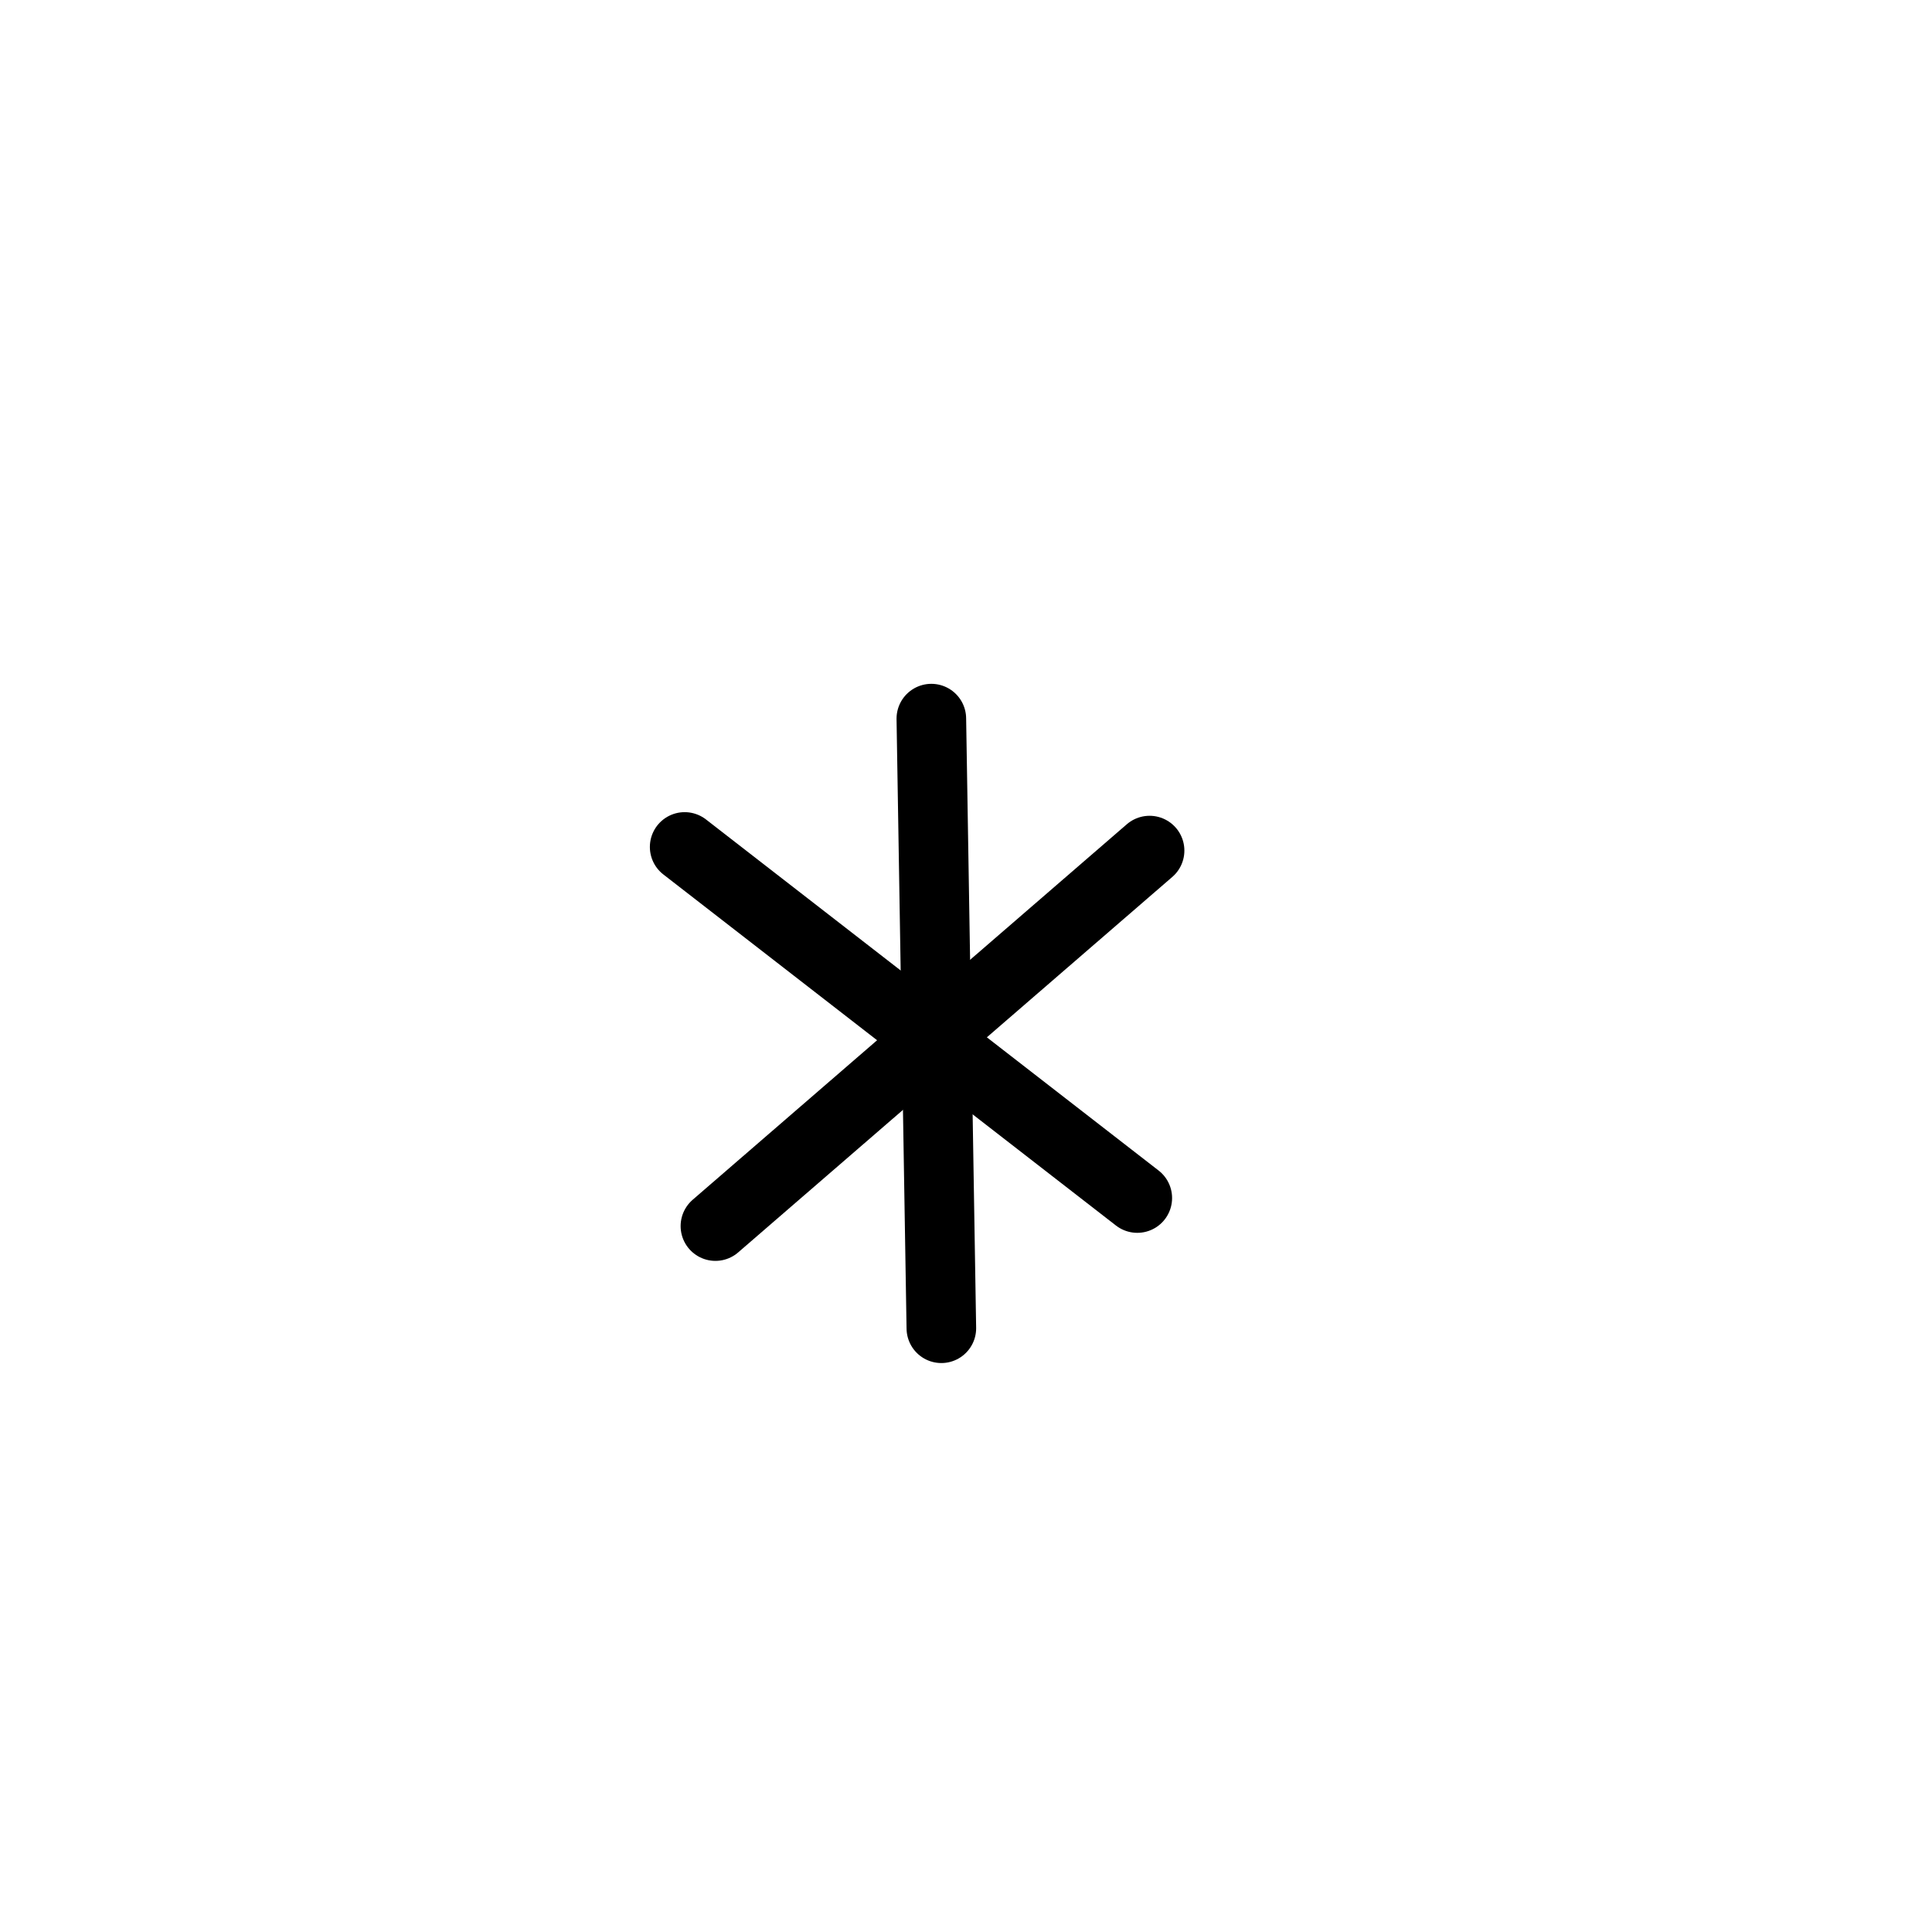
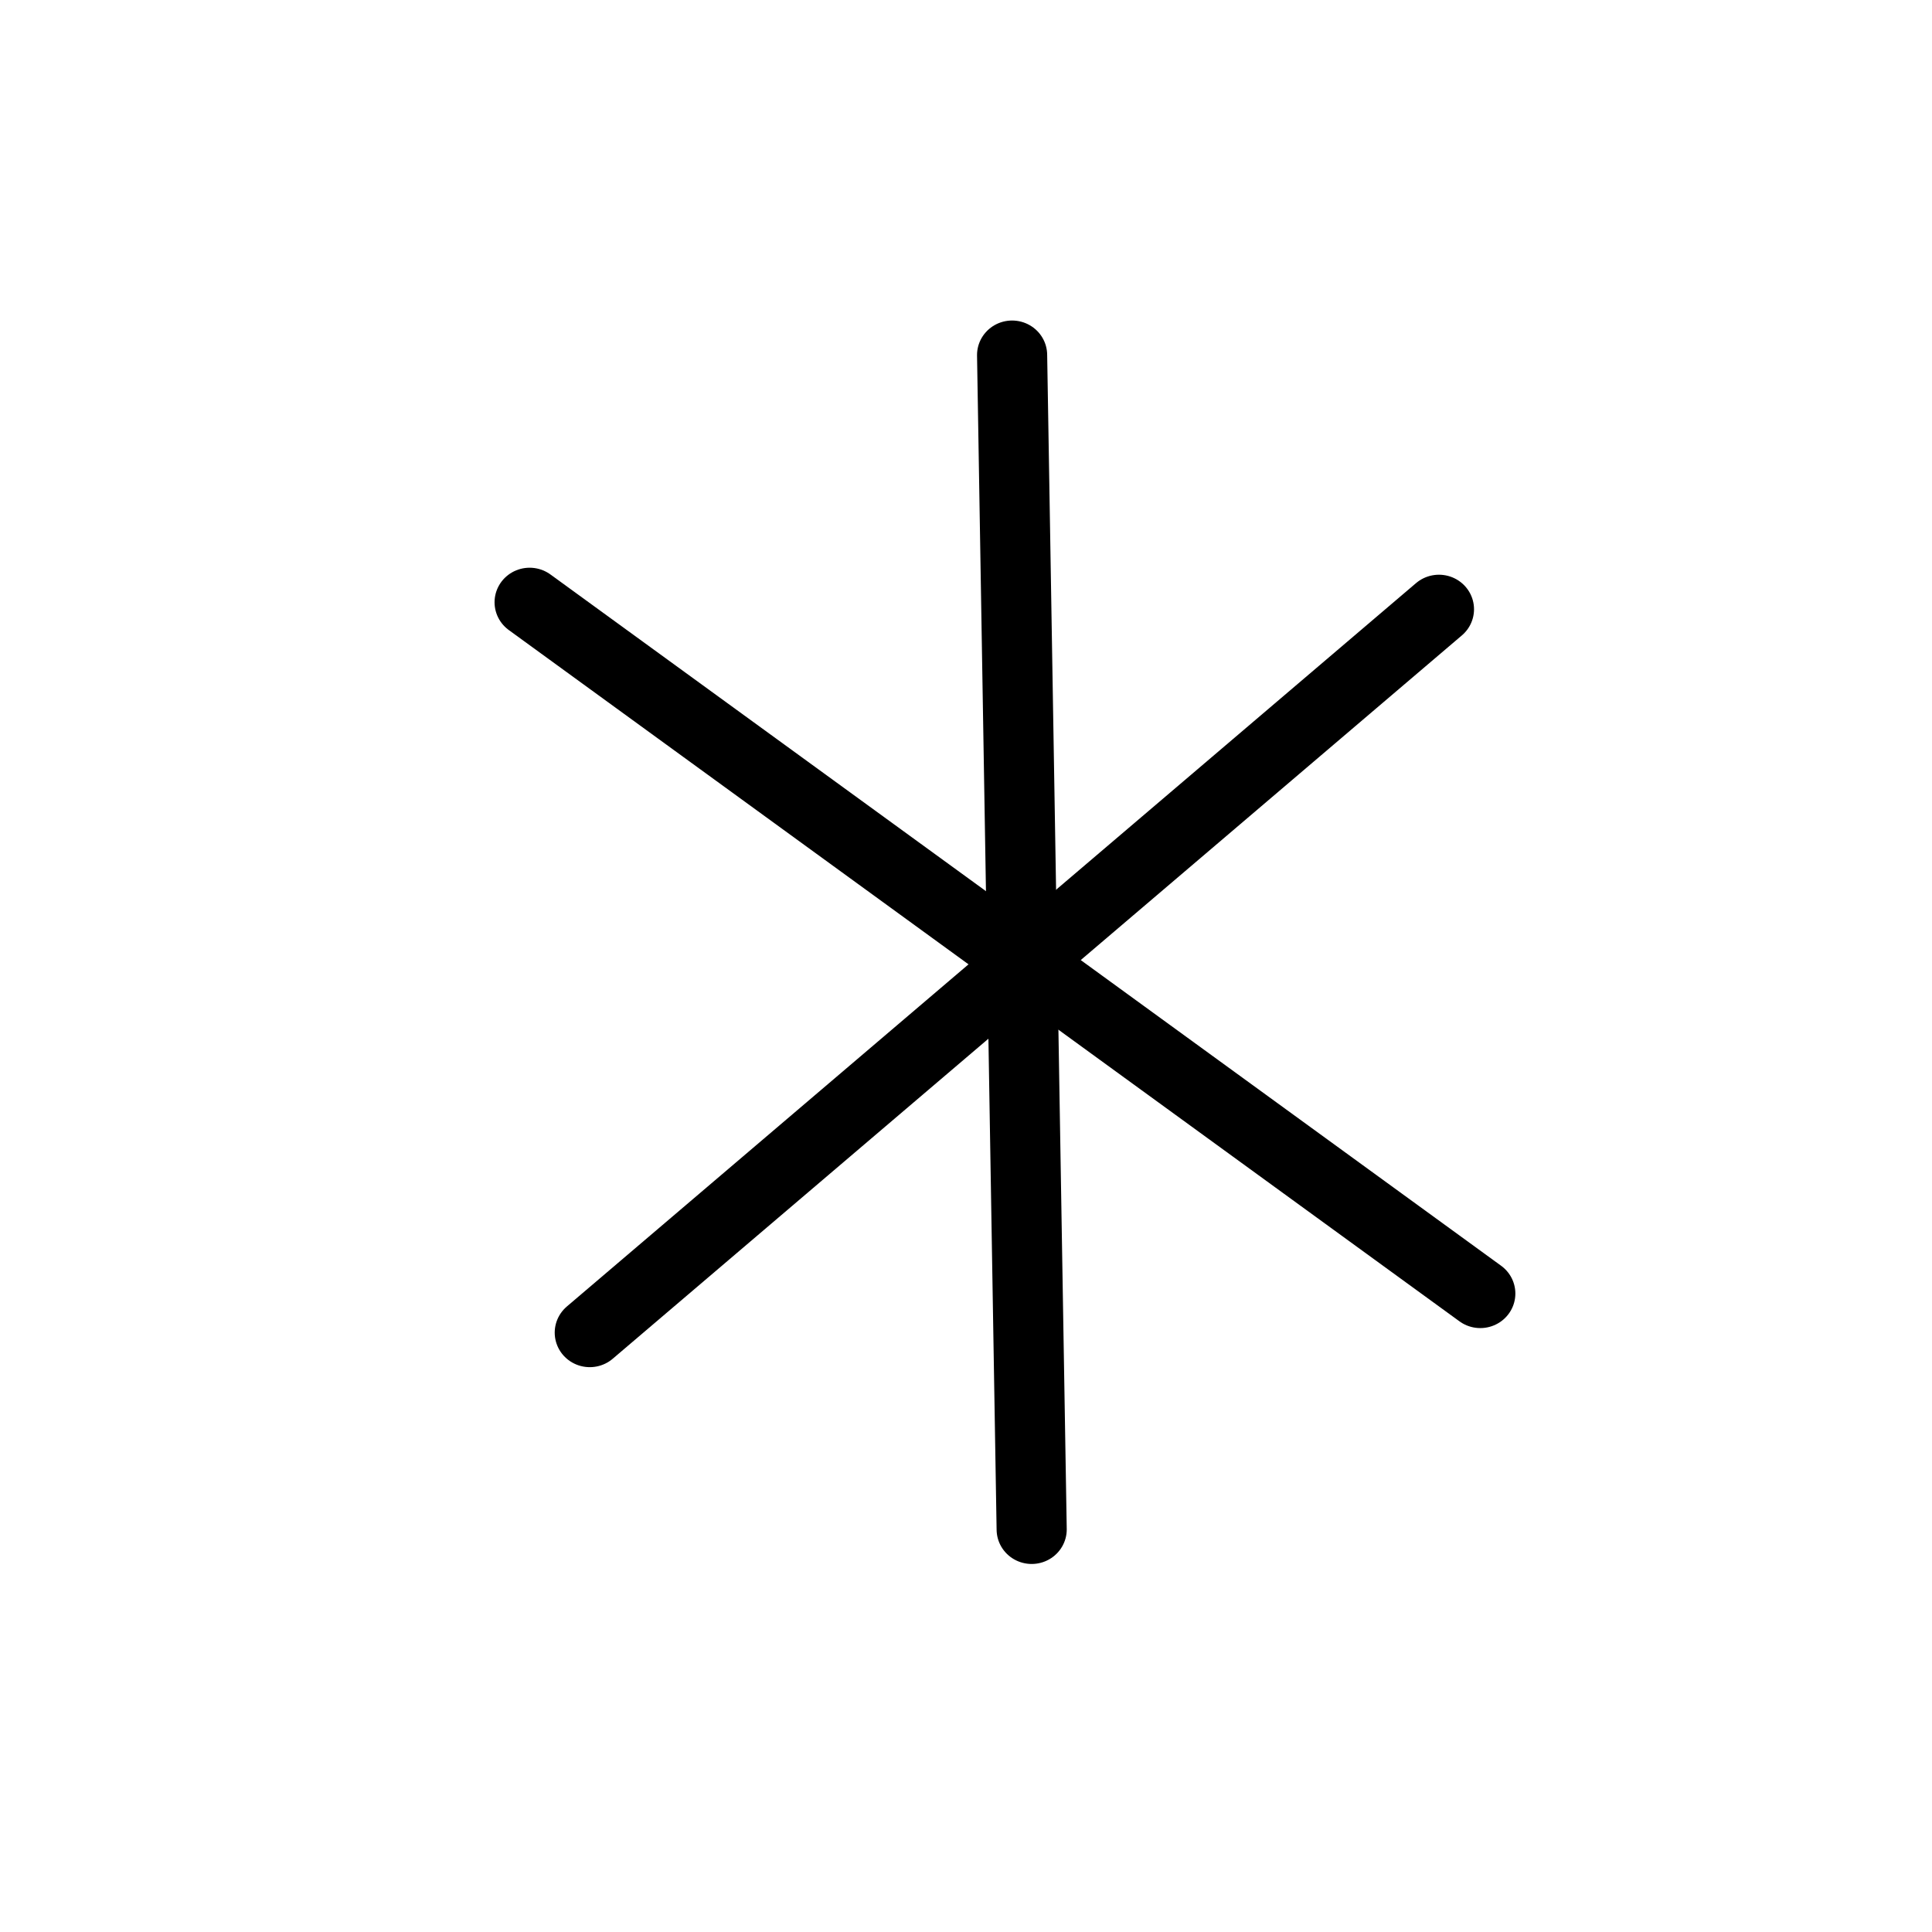
<svg xmlns="http://www.w3.org/2000/svg" width="50mm" height="50mm" viewBox="0 0 50 50" version="1.1" id="svg5">
  <defs id="defs2" />
  <g id="layer1">
-     <path style="fill:none;stroke:#000000;stroke-width:1.801;stroke-linecap:round;stroke-linejoin:round;paint-order:fill markers stroke;stop-color:#000000" d="m 17.719,21.919 11.714,9.086" id="path3759" />
-     <path style="fill:none;stroke:#000000;stroke-width:1.801;stroke-linecap:round;stroke-linejoin:round;paint-order:fill markers stroke;stop-color:#000000" d="m 24.103,18.598 0.259,15.777" id="path3761" />
-     <path style="fill:none;stroke:#000000;stroke-width:1.801;stroke-linecap:round;stroke-linejoin:round;paint-order:fill markers stroke;stop-color:#000000" d="M 18.515,31.731 29.751,22.013" id="path3763" />
+     <g id="g5229" transform="matrix(1.955909,0,0,1.926392,-20.95022,-26.63815)" style="stroke-width:0.515">
+       <path style="fill:none;stroke:#000000;stroke-width:0.928;stroke-linecap:round;stroke-linejoin:round;paint-order:fill markers stroke;stop-color:#000000" d="m 17.719,21.919 12.579,9.287" id="path3759" />
+       <path style="fill:none;stroke:#000000;stroke-width:0.928;stroke-linecap:round;stroke-linejoin:round;paint-order:fill markers stroke;stop-color:#000000" d="m 24.103,18.598 0.259,15.777" id="path3761" />
+       <path style="fill:none;stroke:#000000;stroke-width:0.928;stroke-linecap:round;stroke-linejoin:round;paint-order:fill markers stroke;stop-color:#000000" d="M 18.515,31.731 29.751,22.013" id="path3763" />
+     </g>
  </g>
</svg>
